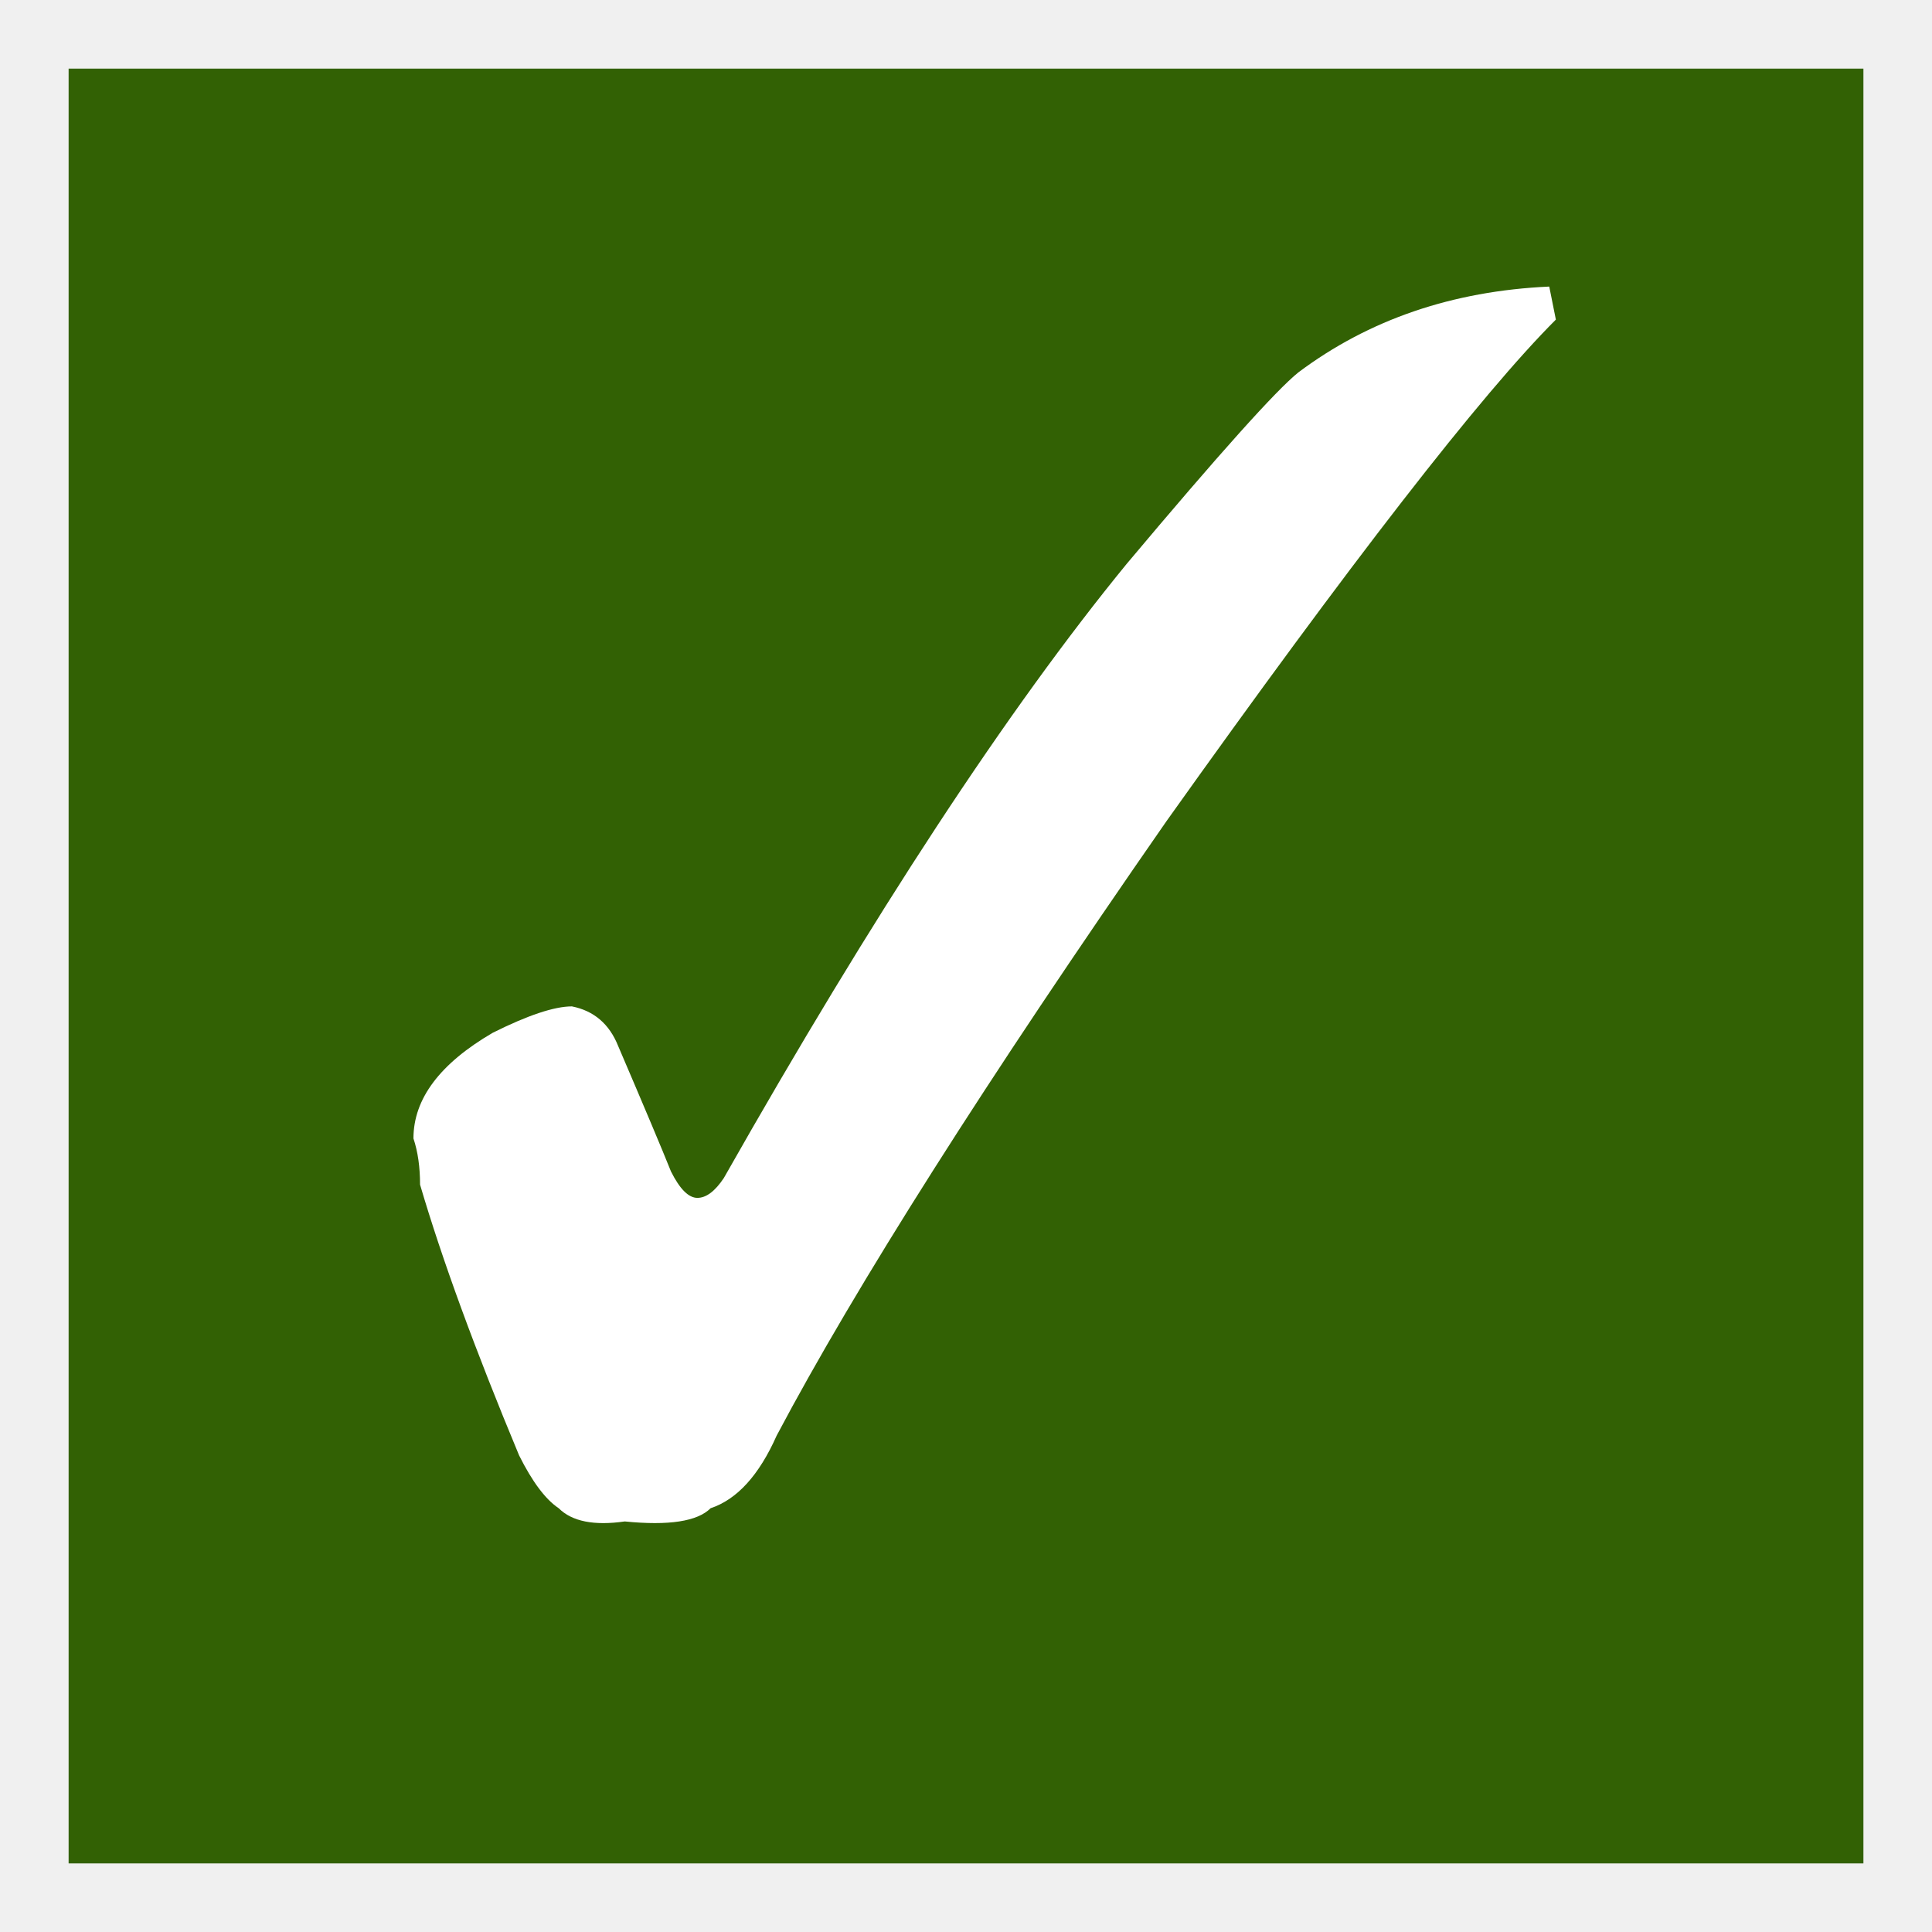
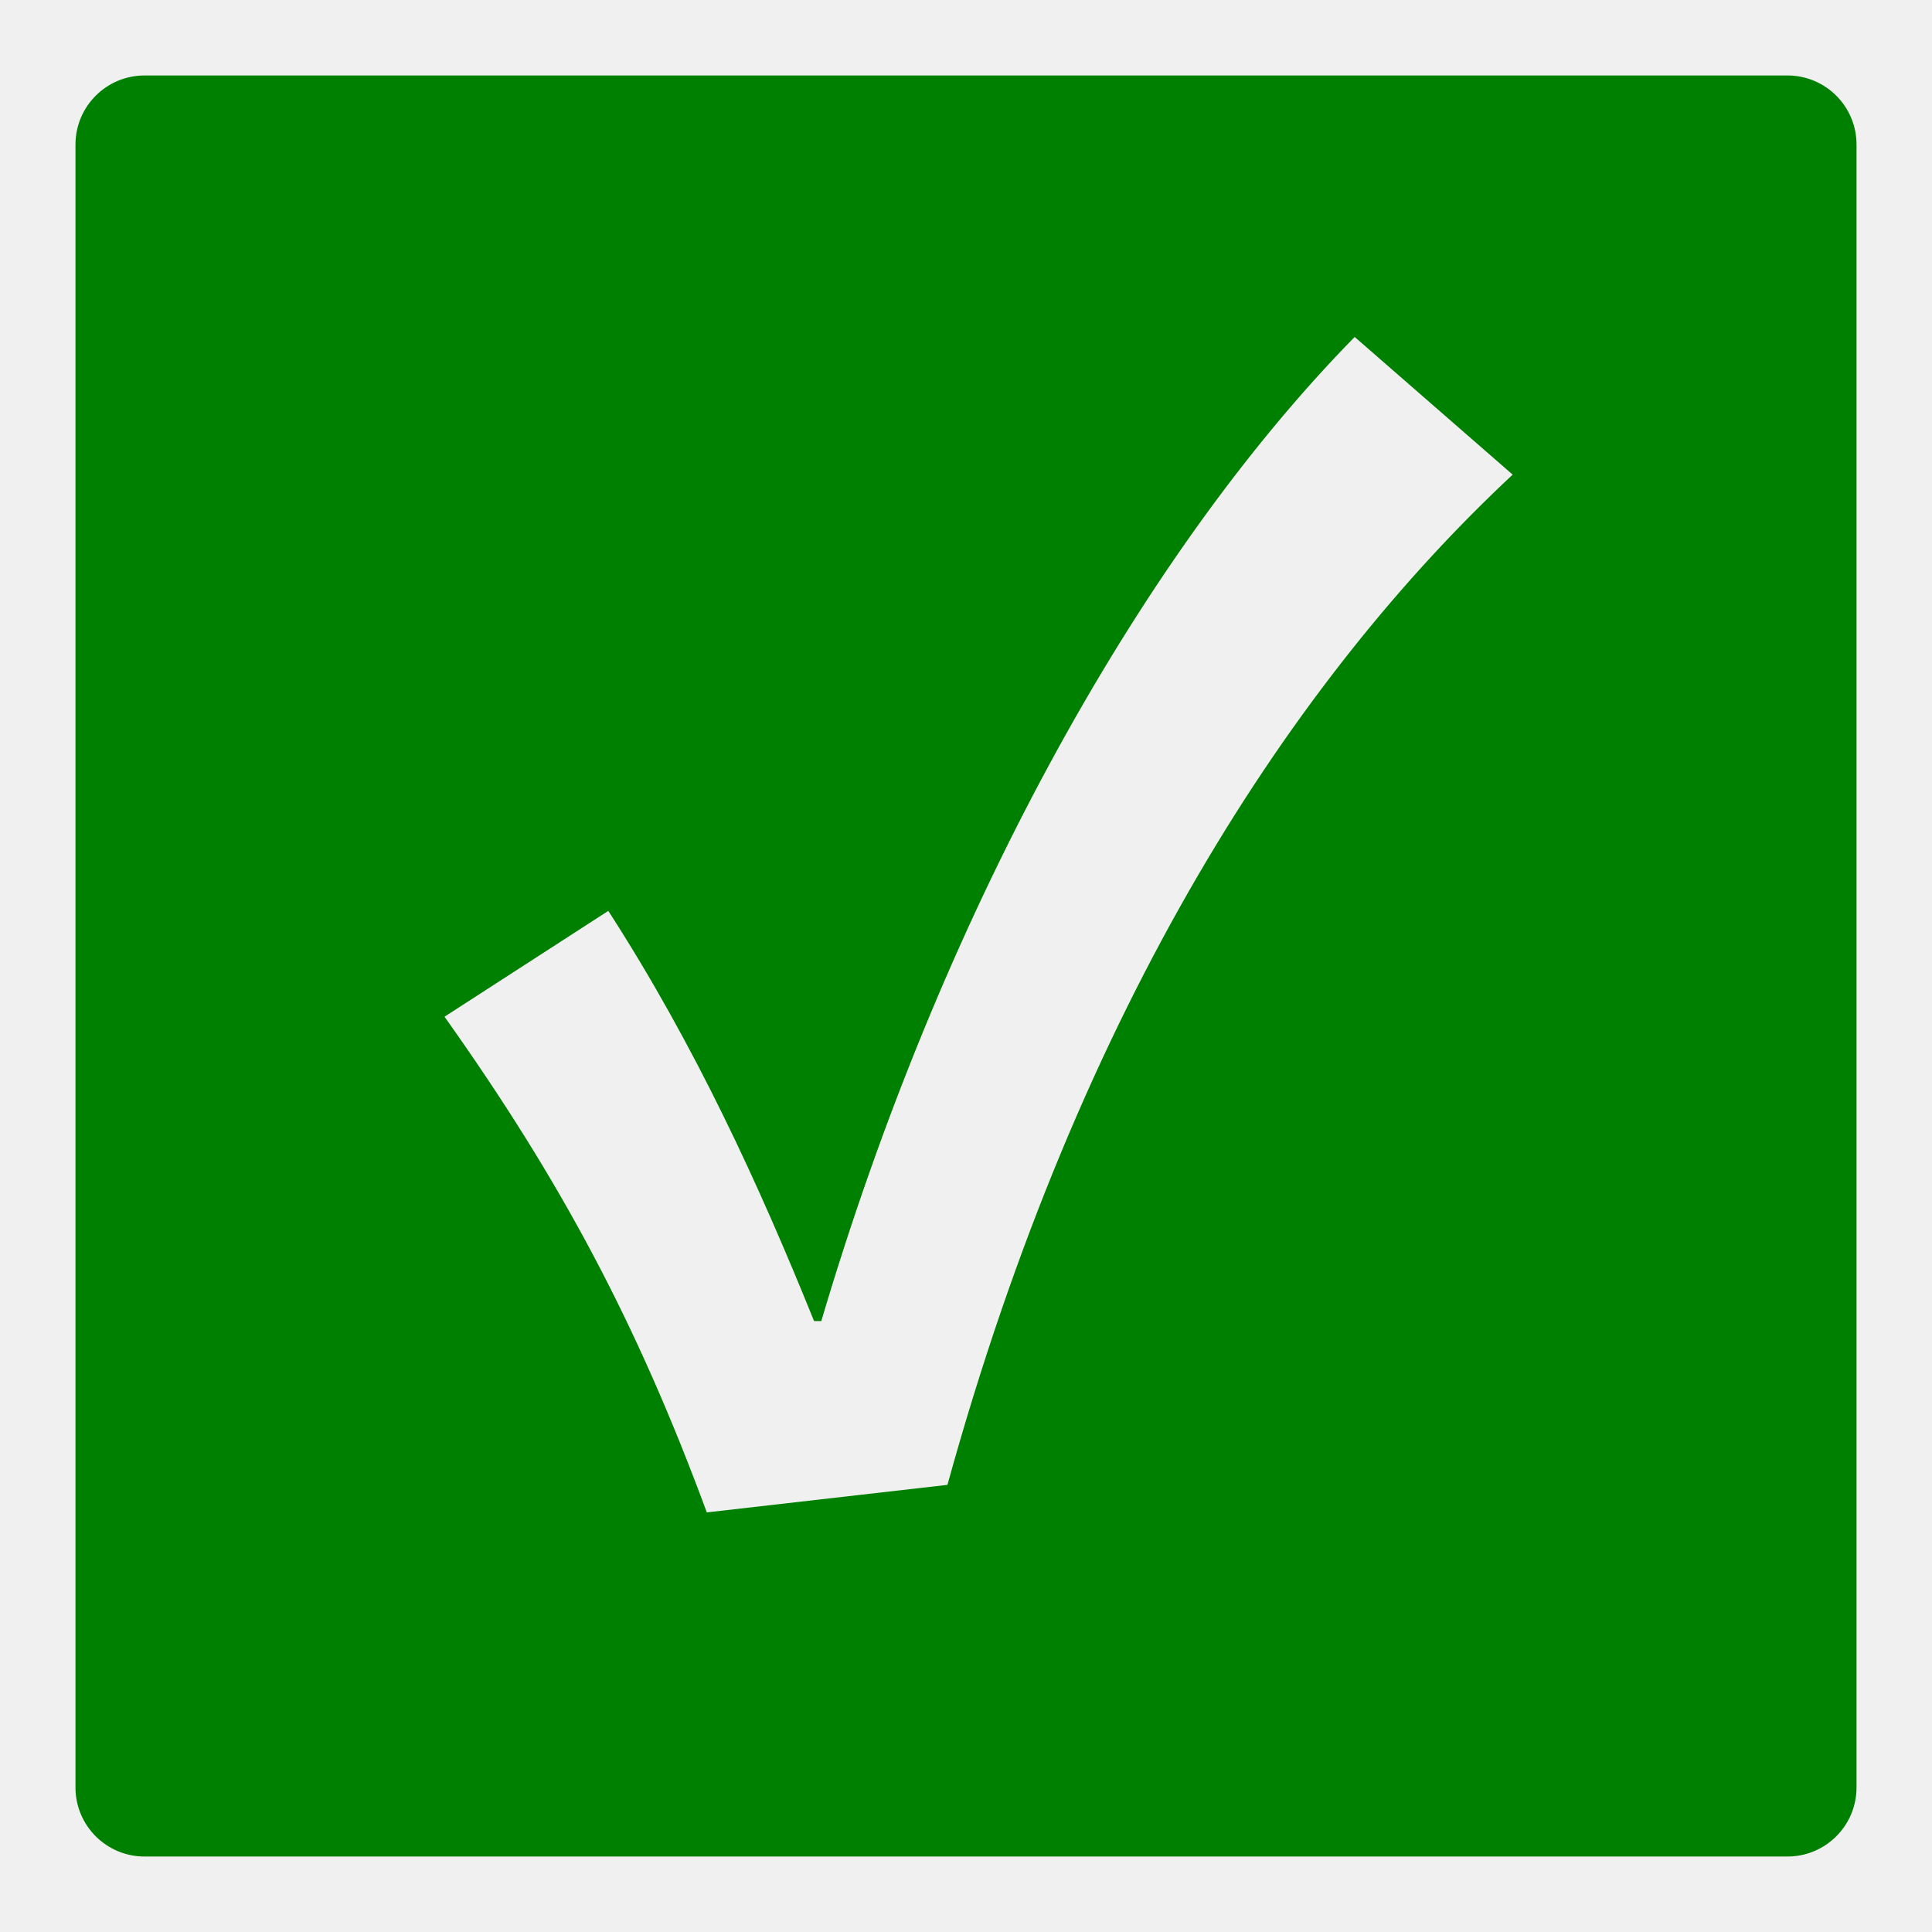
- <svg xmlns="http://www.w3.org/2000/svg" width="64px" height="64px" id="svg3032" version="1.1">
-   <defs id="defs3034" />
-   <g id="layer1">
-     <rect style="fill:#326104;fill-opacity:1" id="rect3044" width="59.455" height="59.455" x="2.273" y="2.273" />
-     <g style="font-size:56px;font-style:normal;font-weight:normal;line-height:125%;letter-spacing:0px;word-spacing:0px;fill:#ffffff;fill-opacity:1;stroke:none;font-family:Sans" id="text3040" transform="translate(-2,0)">
-       <path d="m 15.915,39.244 c -10e-6,-0.583 -0.073,-1.094 -0.219,-1.531 -9e-6,-1.312 0.875,-2.479 2.625,-3.5 1.167,-0.583 2.042,-0.875 2.625,-0.875 0.729,0.146 1.24,0.583 1.531,1.312 0.875,2.042 1.458,3.427 1.75,4.156 0.292,0.583 0.583,0.875 0.875,0.875 0.292,10e-6 0.583,-0.219 0.875,-0.656 4.958,-8.75 9.406,-15.531 13.344,-20.344 3.062,-3.646 4.958,-5.76 5.688,-6.344 2.333,-1.75 5.104,-2.698 8.312,-2.844 l 0.219,1.094 c -2.479,2.479 -6.781,8.021 -12.906,16.625 -5.979,8.604 -10.281,15.385 -12.906,20.344 -0.583,1.313 -1.313,2.115 -2.188,2.406 -0.438,0.438 -1.385,0.583 -2.844,0.438 -1.021,0.146 -1.75,0 -2.188,-0.438 -0.438,-0.292 -0.875,-0.875 -1.312,-1.75 -1.458,-3.5 -2.552,-6.49 -3.281,-8.969 z" id="path3049" />
-     </g>
-   </g>
+ <svg xmlns="http://www.w3.org/2000/svg" width="64" height="64">
+   <path fill="green" d="M4.789 2.5A2.289 2.289 0 0 0 2.5 4.789V59.213A2.289 2.289 0 0 0 4.789 61.5H59.213A2.289 2.289 0 0 0 61.5 59.213V4.789A2.289 2.289 0 0 0 59.213 2.5H4.789zM44.875 11.162l5.234 4.561C42.86 22.492 35.802 33.2 31.385 49.188l-7.971.912c-2.305-6.241-4.801-10.947-8.689-16.42l5.426-3.506c2.881 4.465 4.992 9.075 6.816 13.588h.24c3.889-13.155 10.37-25.158 17.668-32.6z" />
</svg>
